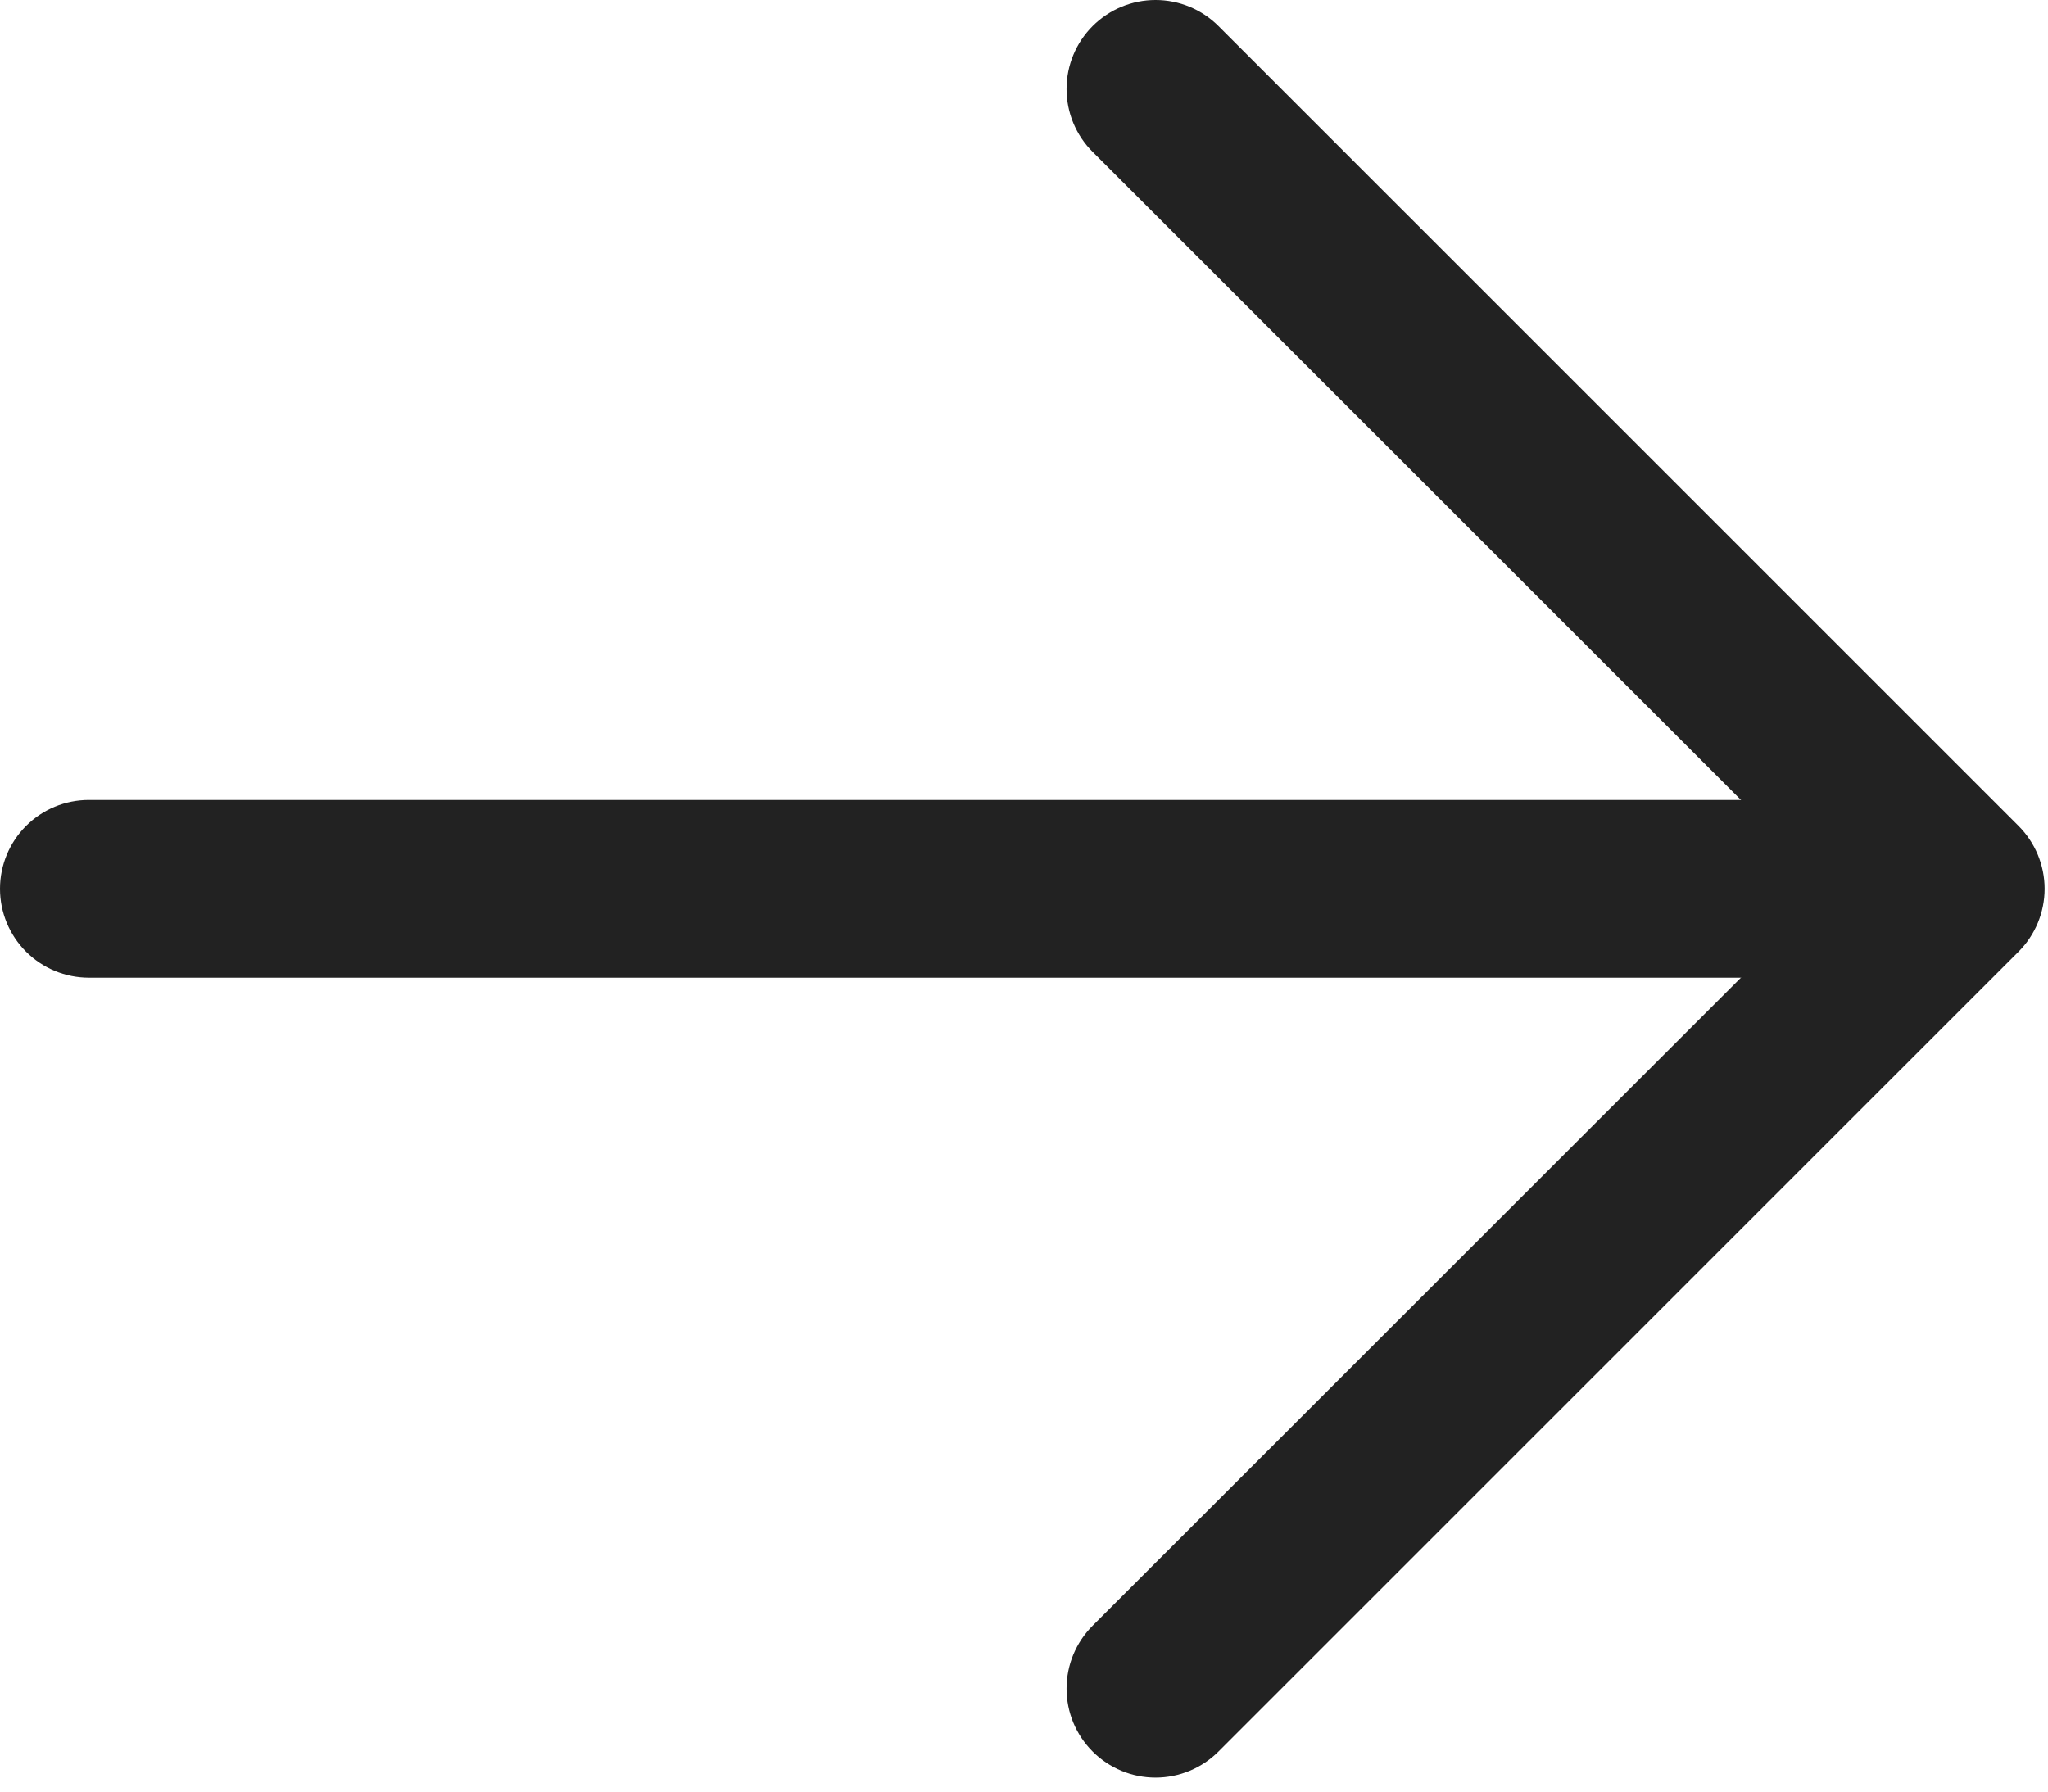
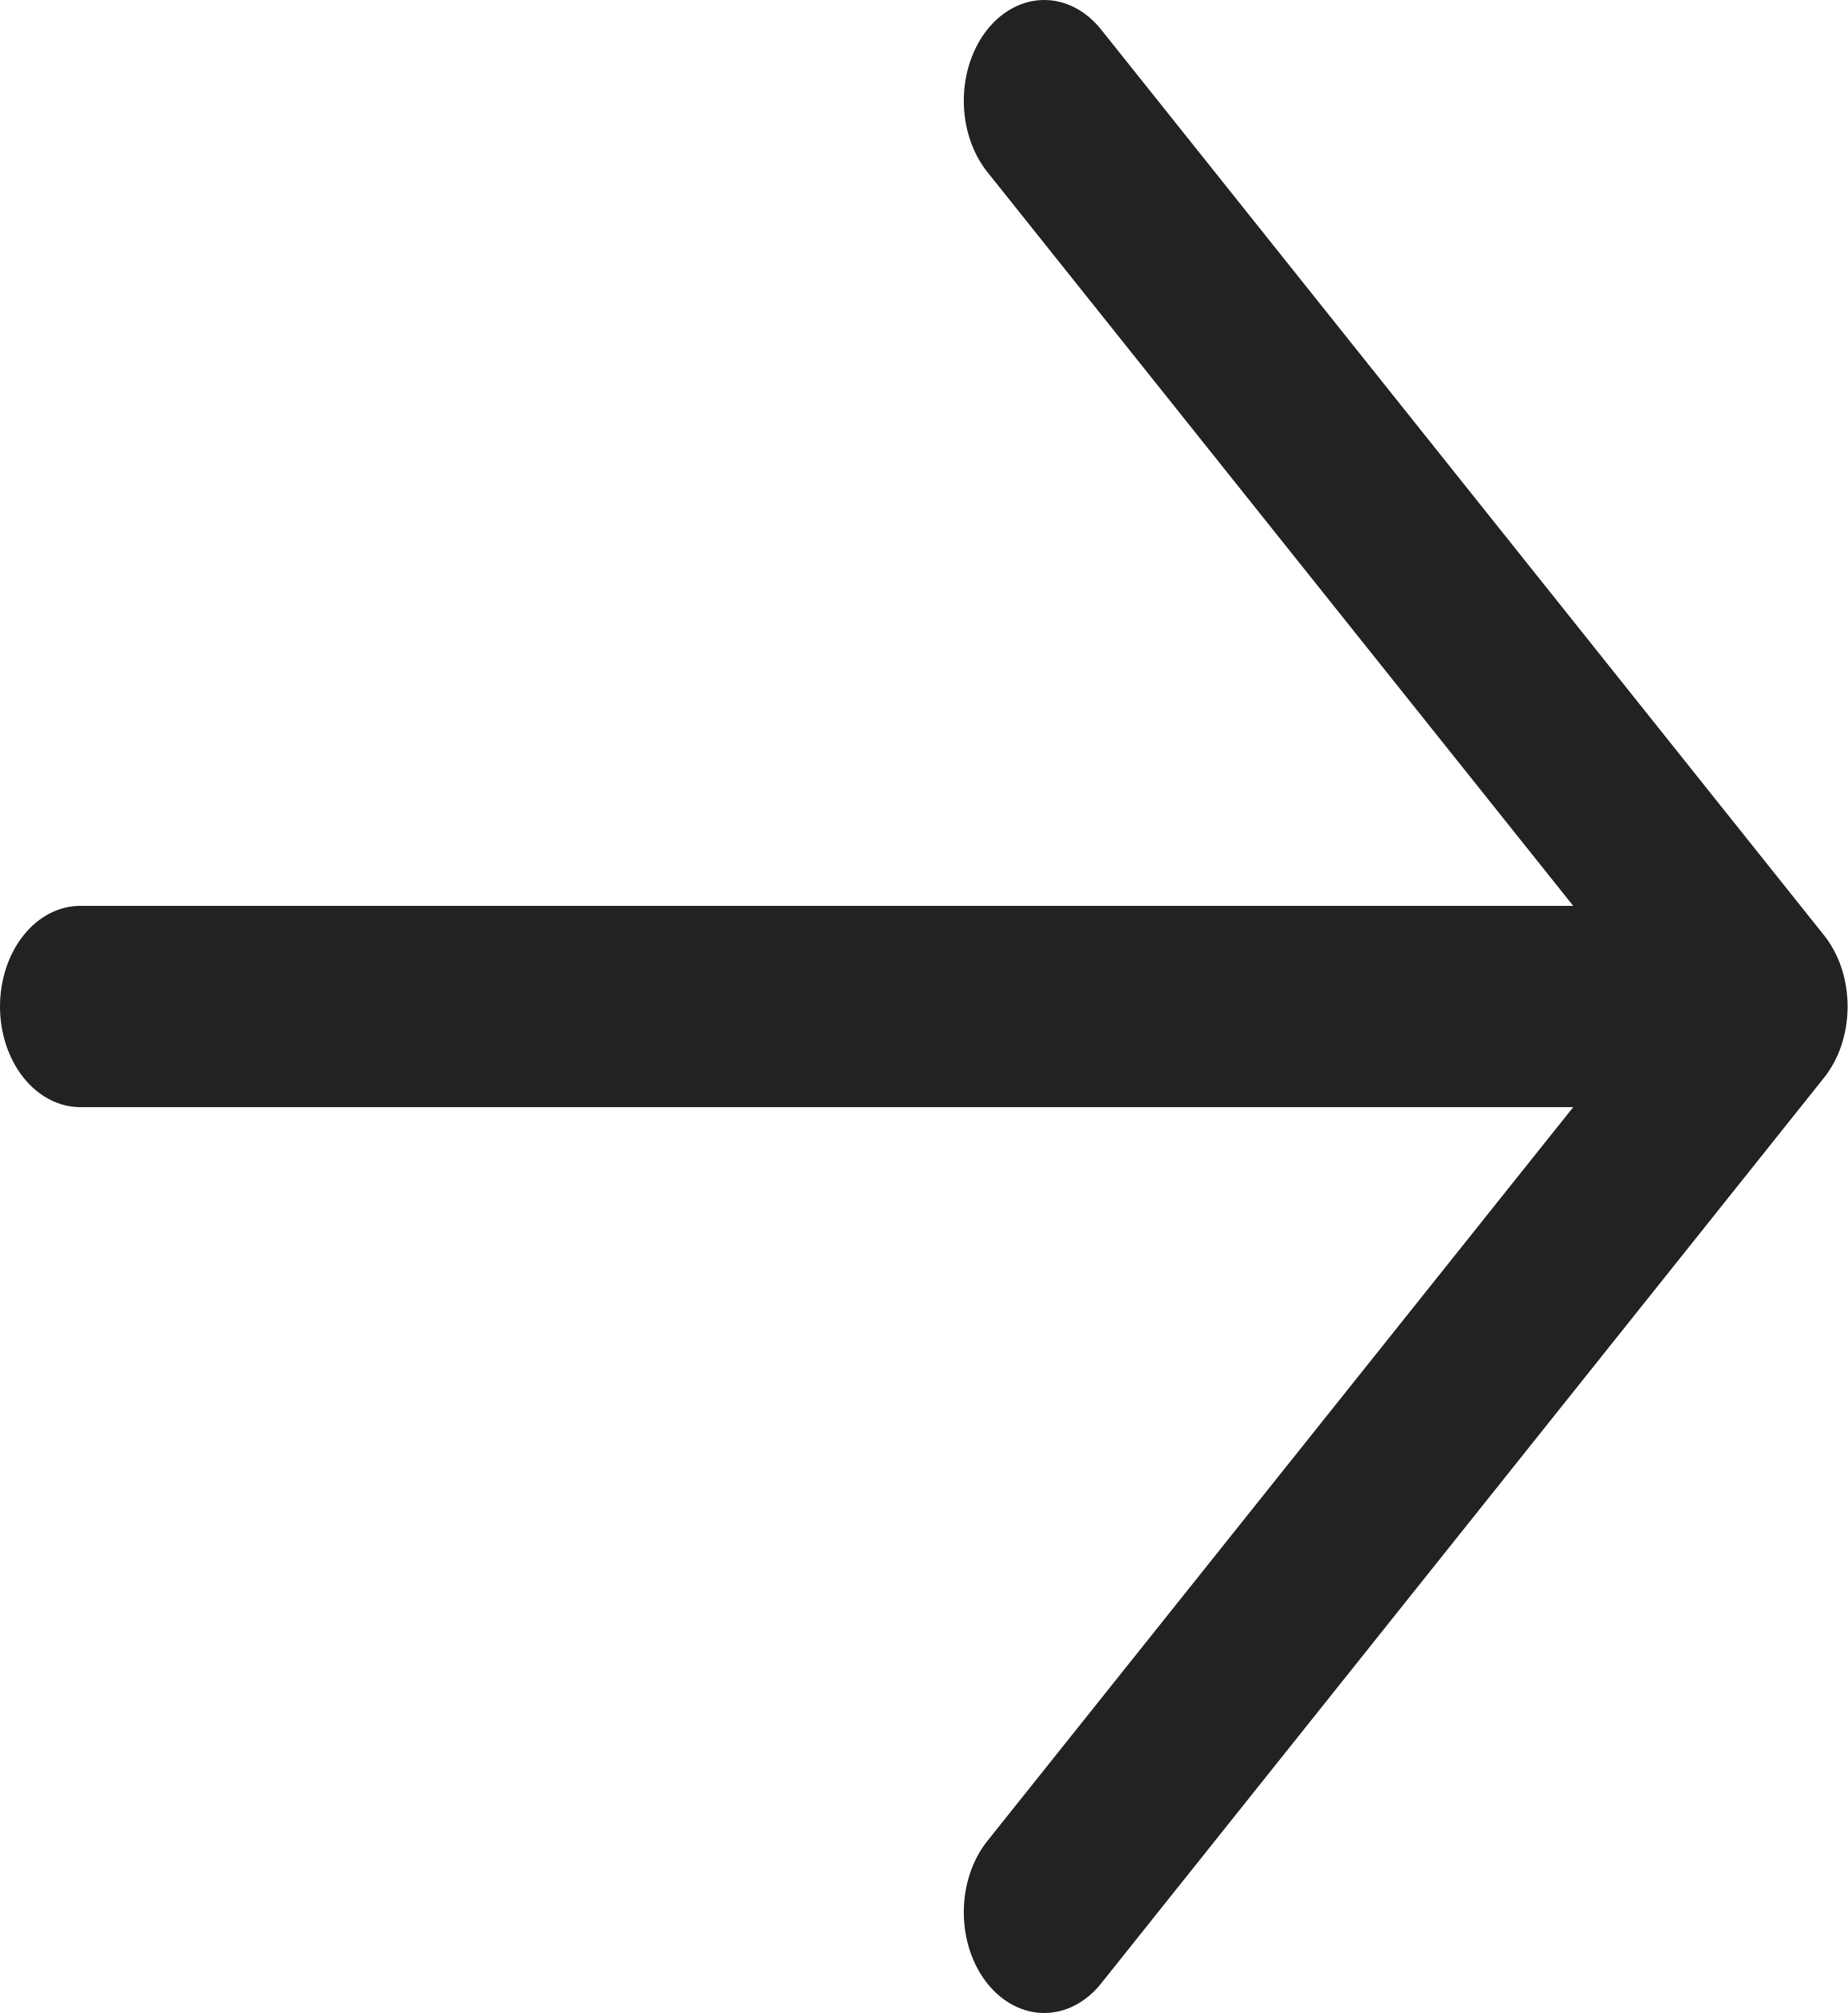
- <svg xmlns="http://www.w3.org/2000/svg" width="72" height="63" viewBox="0 0 72 63" fill="none">
-   <path d="M65.625 34.379L3.125 34.379C2.296 34.379 1.501 34.05 0.915 33.464C0.329 32.877 3.05176e-05 32.083 3.05176e-05 31.254C3.05176e-05 30.425 0.329 29.63 0.915 29.044C1.501 28.458 2.296 28.129 3.125 28.129L65.625 28.129C66.454 28.129 67.249 28.458 67.835 29.044C68.421 29.63 68.75 30.425 68.75 31.254C68.75 32.083 68.421 32.877 67.835 33.464C67.249 34.05 66.454 34.379 65.625 34.379Z" fill="#222222" />
-   <path d="M64.331 31.254L38.413 5.341C37.826 4.755 37.496 3.959 37.496 3.129C37.496 2.299 37.826 1.503 38.413 0.916C38.999 0.33 39.795 -8.01086e-05 40.625 -8.01086e-05C41.455 -8.01086e-05 42.251 0.33 42.837 0.916L70.963 29.041C71.254 29.332 71.484 29.677 71.642 30.056C71.799 30.436 71.881 30.843 71.881 31.254C71.881 31.665 71.799 32.072 71.642 32.452C71.484 32.831 71.254 33.176 70.963 33.466L42.837 61.591C42.251 62.178 41.455 62.508 40.625 62.508C39.795 62.508 38.999 62.178 38.413 61.591C37.826 61.005 37.496 60.209 37.496 59.379C37.496 58.549 37.826 57.753 38.413 57.166L64.331 31.254Z" fill="#222222" />
+ <svg xmlns="http://www.w3.org/2000/svg" width="67" height="73" viewBox="0 0 67 73" fill="none">
+   <path d="M61.169 40.15L2.913 40.15C2.14 40.15 1.399 39.765 0.853 39.081C0.307 38.396 0 37.468 0 36.5C0 35.532 0.307 34.604 0.853 33.919C1.399 33.235 2.14 32.85 2.913 32.85L61.169 32.85C61.942 32.85 62.683 33.235 63.229 33.919C63.775 34.604 64.082 35.532 64.082 36.5C64.082 37.468 63.775 38.396 63.229 39.081C62.683 39.765 61.942 40.15 61.169 40.15Z" fill="#222222" />
+   <path d="M59.963 36.5L35.804 6.238C35.257 5.553 34.95 4.623 34.95 3.654C34.95 2.685 35.257 1.756 35.804 1.07C36.351 0.385 37.093 0 37.867 0C38.64 0 39.382 0.385 39.929 1.07L66.144 33.916C66.415 34.255 66.631 34.658 66.778 35.101C66.924 35.545 67 36.02 67 36.5C67 36.98 66.924 37.455 66.778 37.899C66.631 38.342 66.415 38.745 66.144 39.084L39.929 71.93C39.382 72.615 38.64 73 37.867 73C37.093 73 36.351 72.615 35.804 71.93C35.257 71.244 34.95 70.315 34.95 69.346C34.95 68.377 35.257 67.447 35.804 66.762L59.963 36.5Z" fill="#222222" />
</svg>
